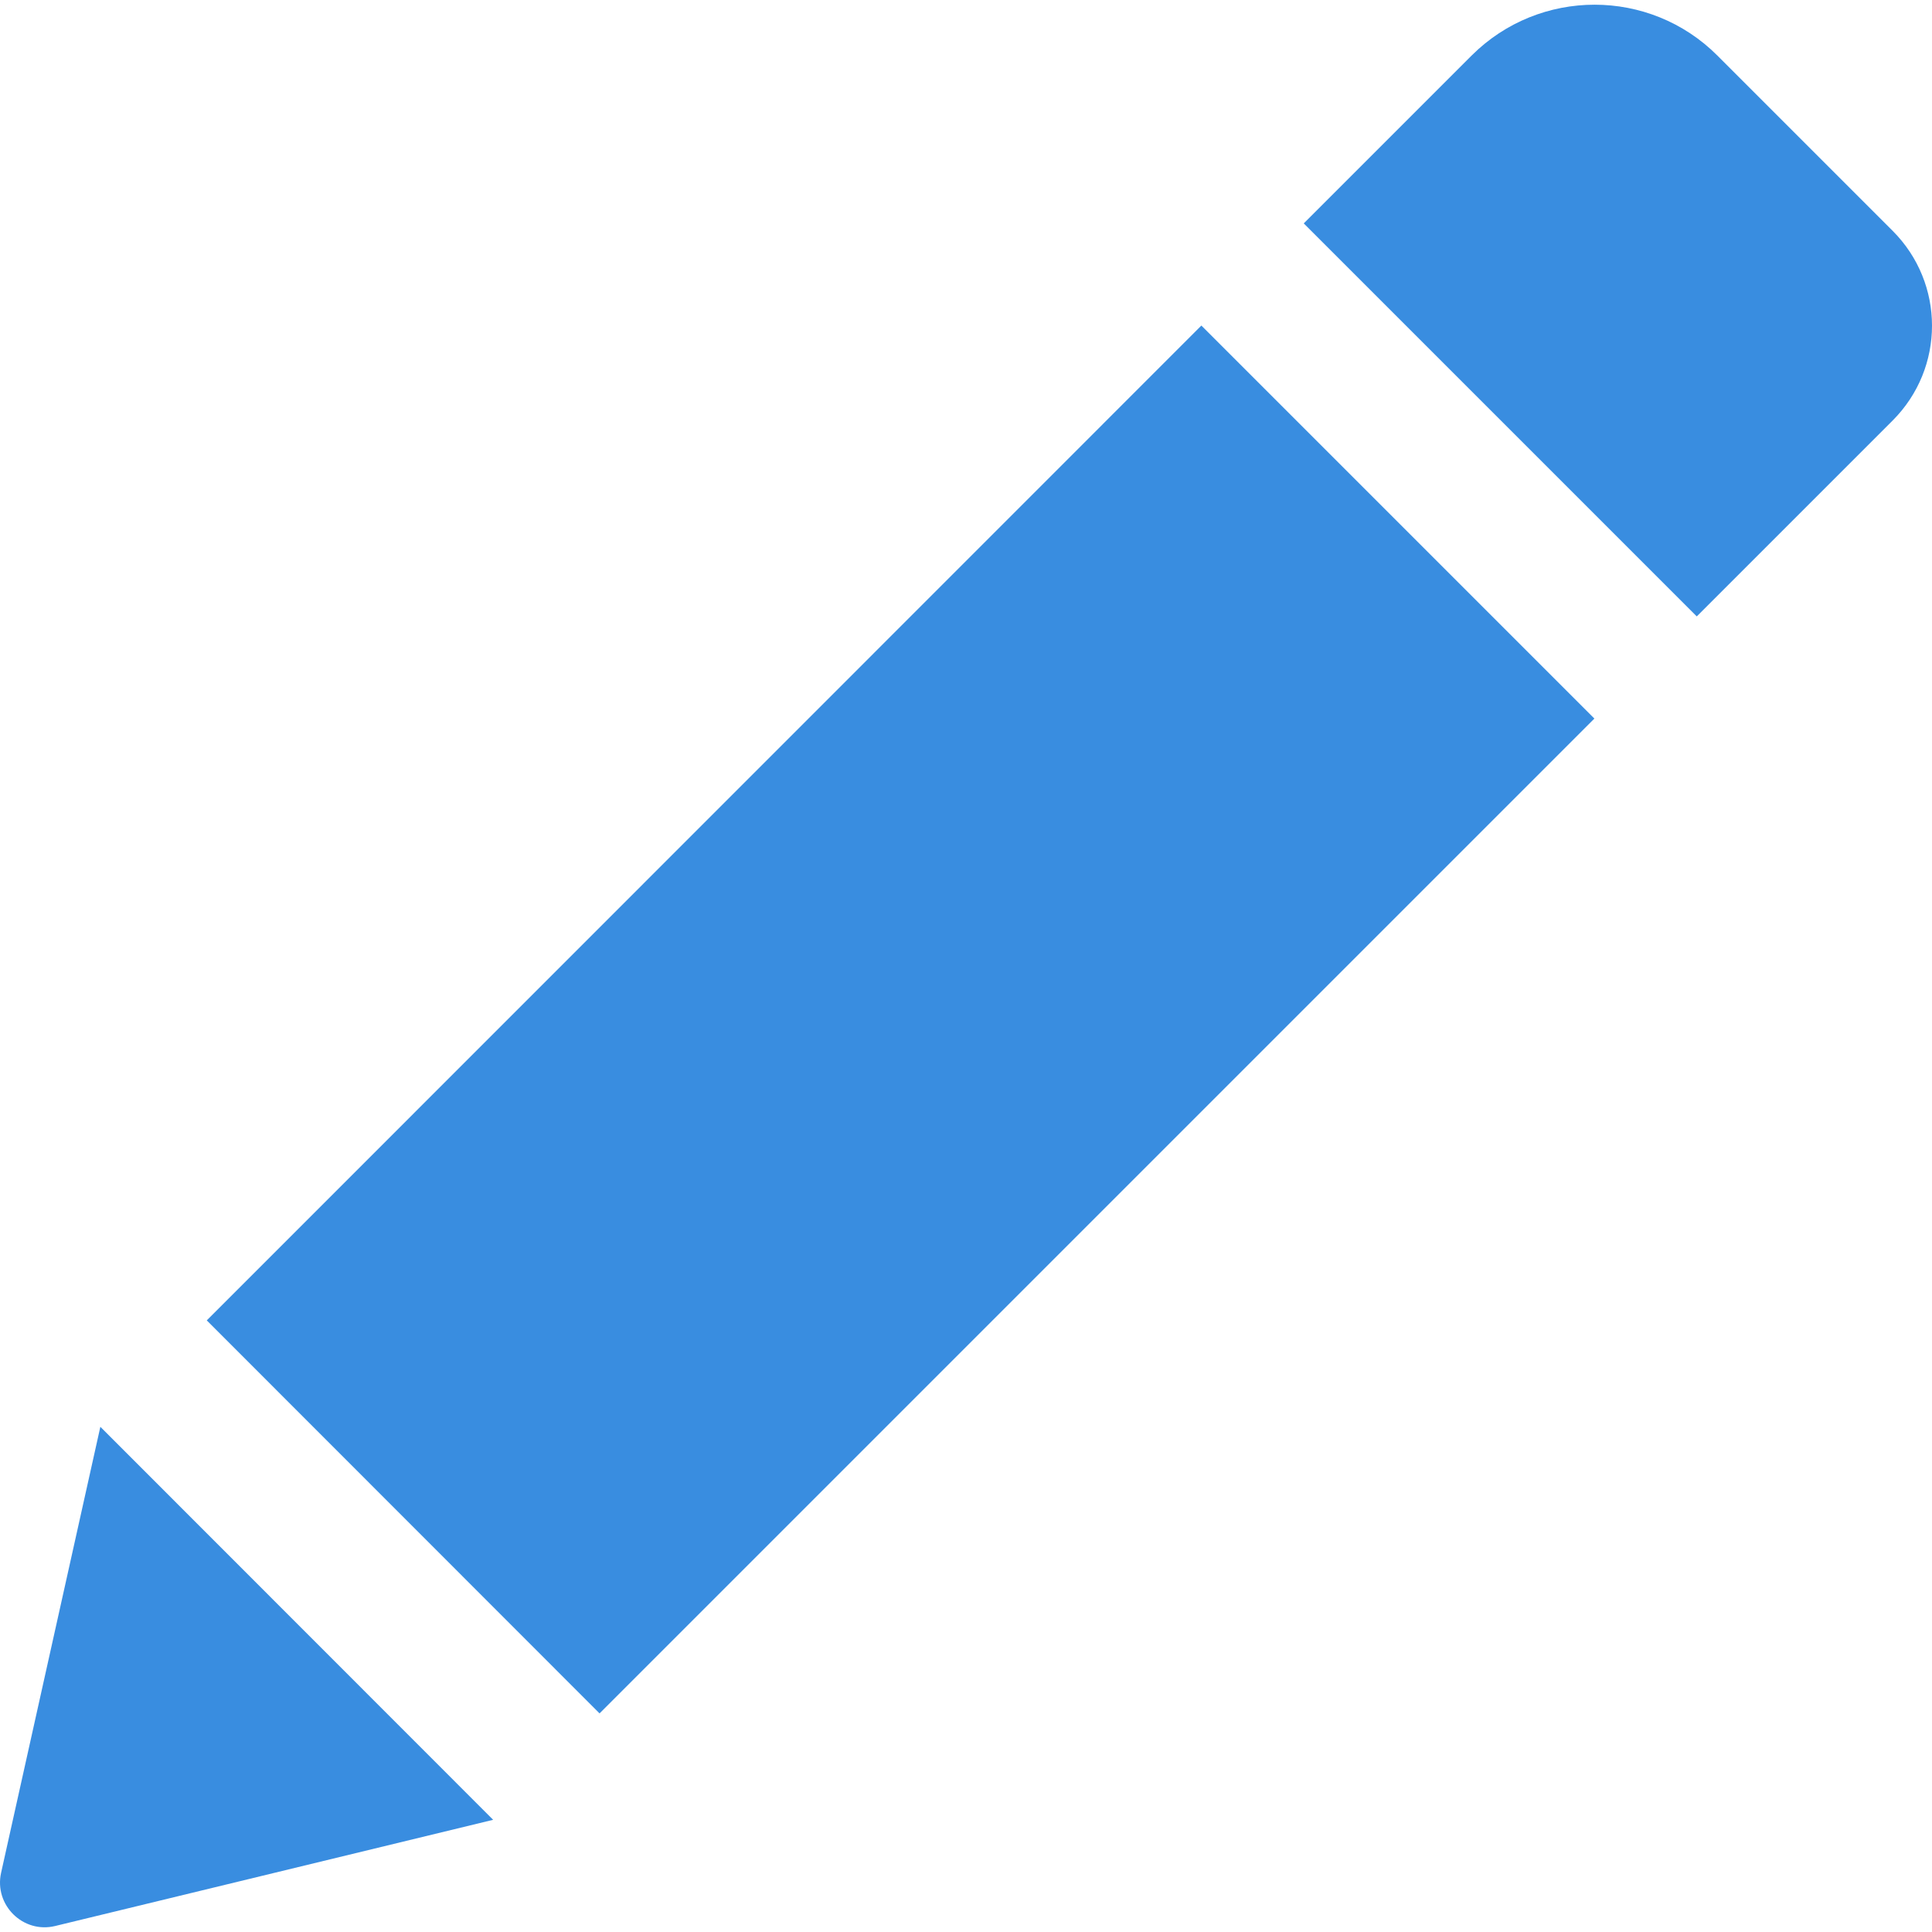
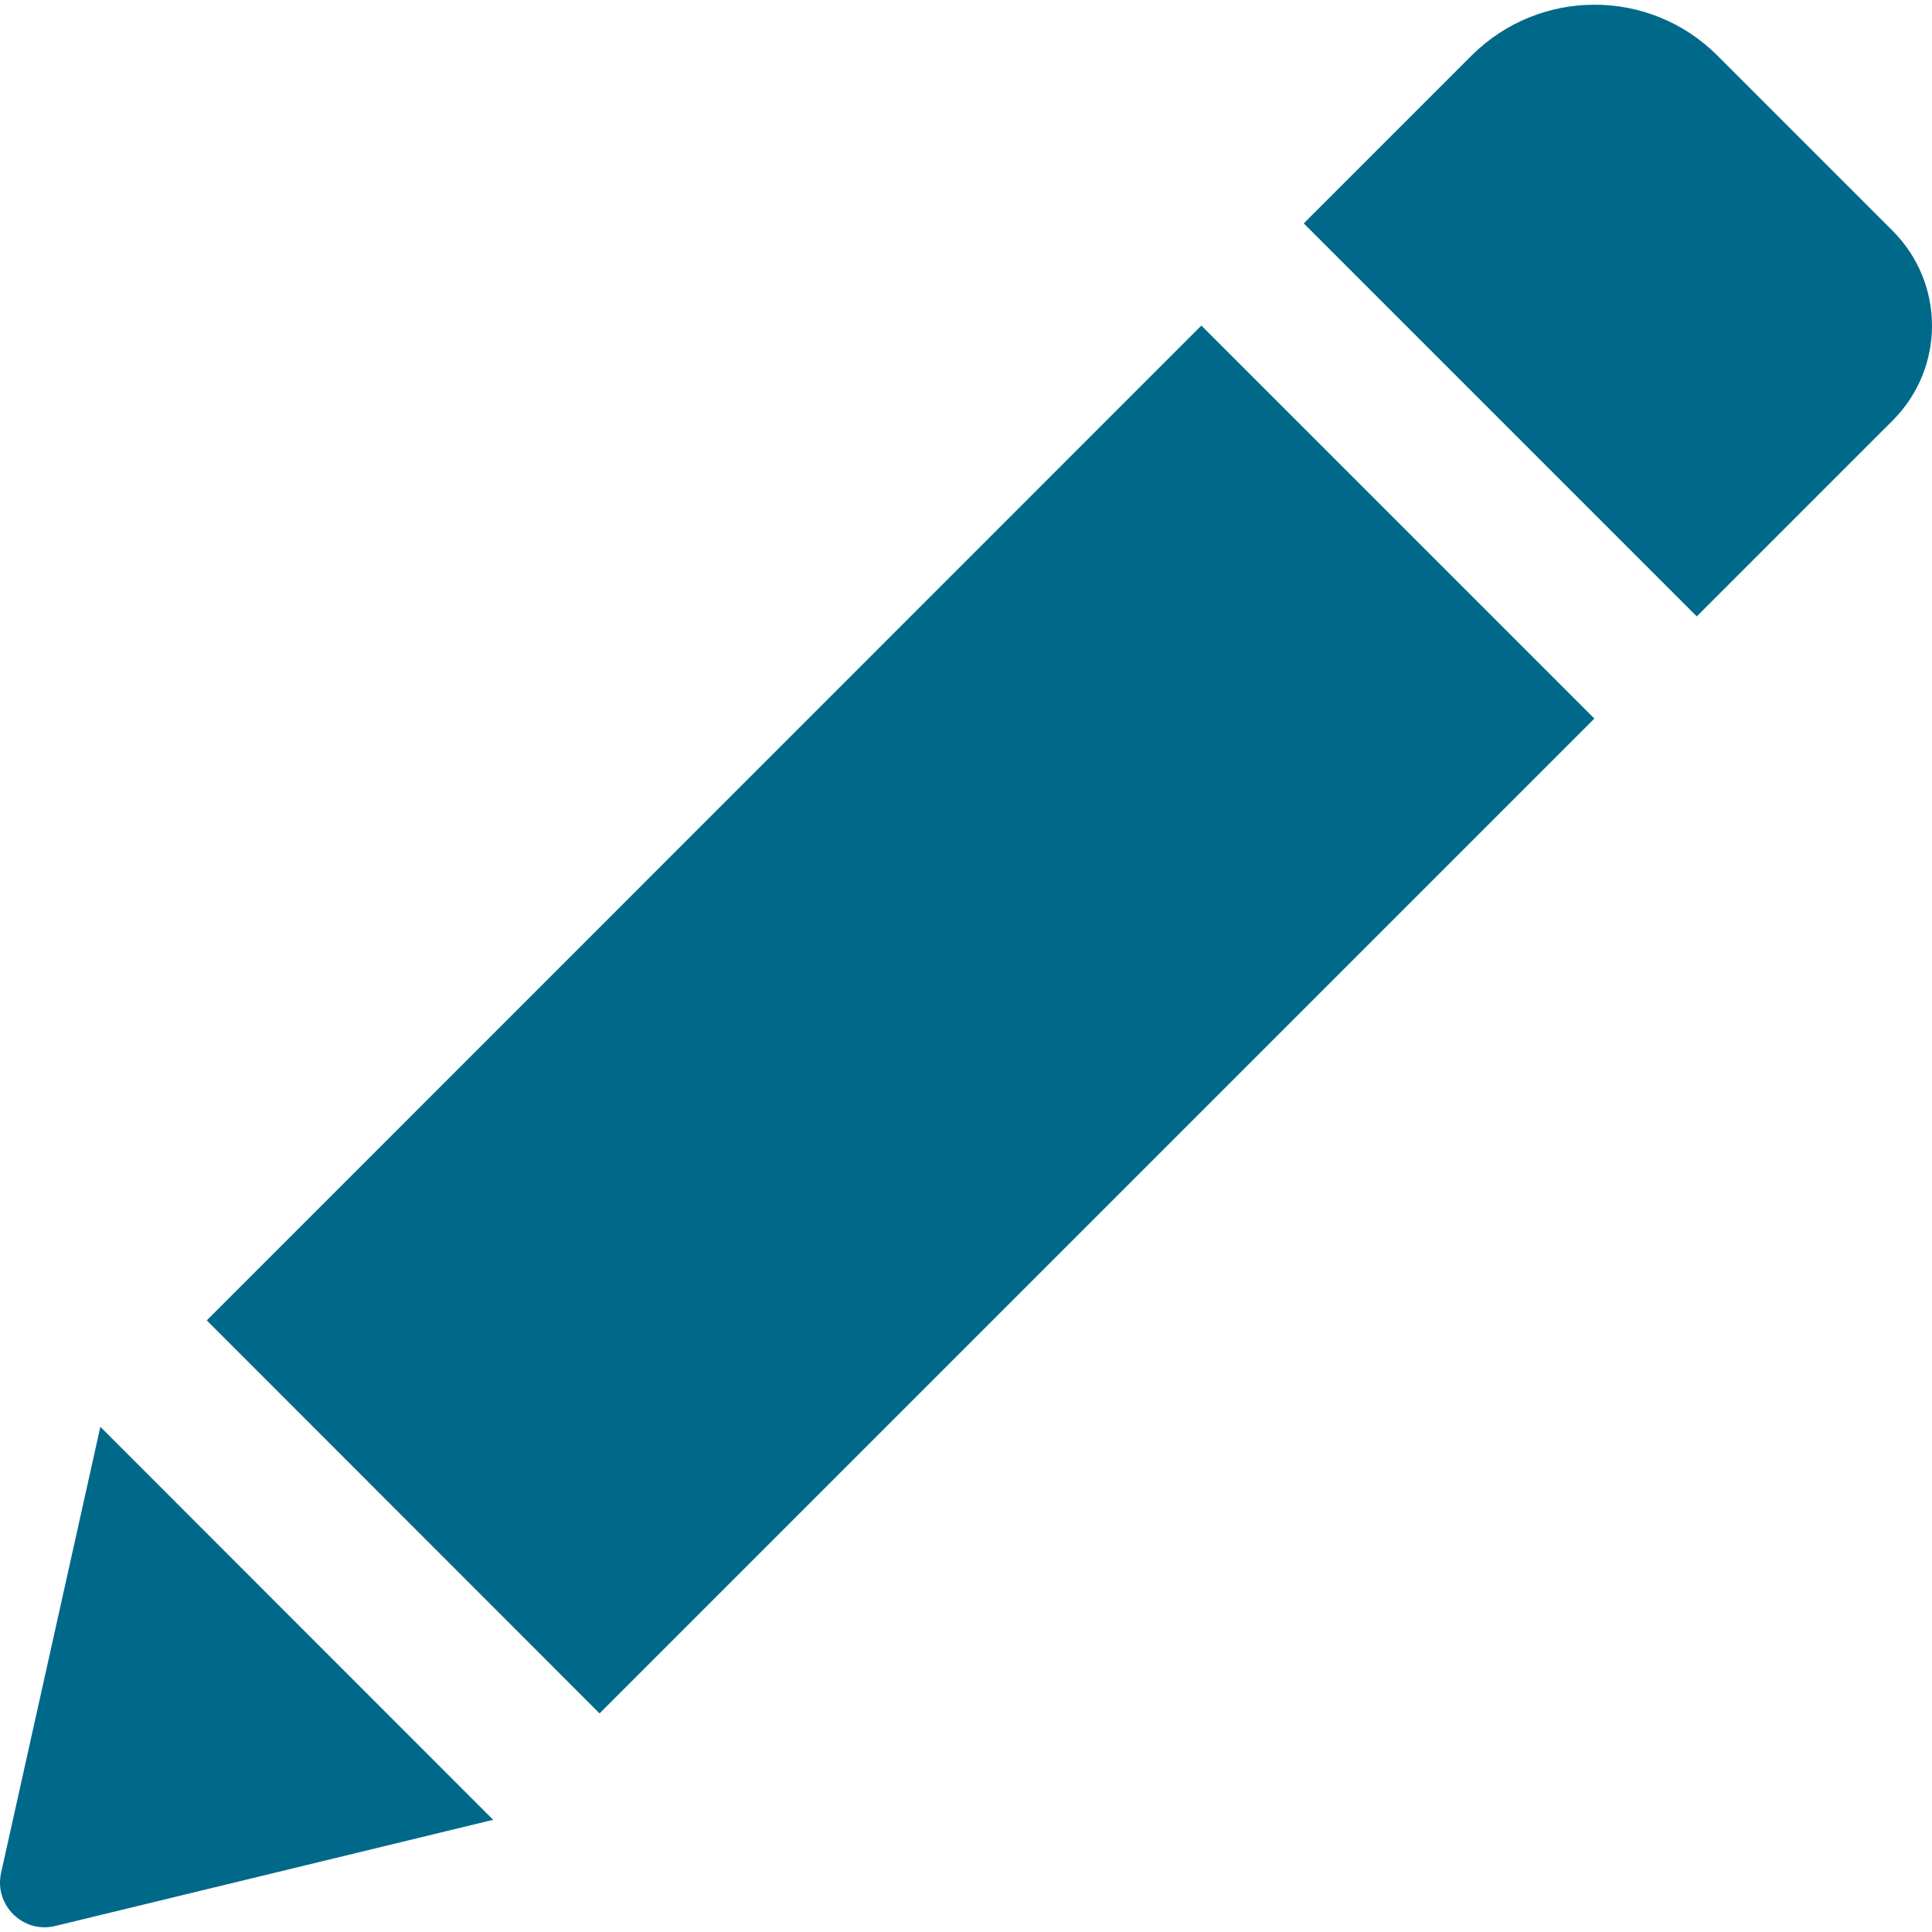
- <svg xmlns="http://www.w3.org/2000/svg" fill="#398DE0FF" version="1.1" id="Capa_1" width="800px" height="800px" viewBox="0 0 528.899 528.899" xml:space="preserve">
+ <svg xmlns="http://www.w3.org/2000/svg" fill="#006989" version="1.1" id="Capa_1" width="800px" height="800px" viewBox="0 0 528.899 528.899" xml:space="preserve">
  <g>
    <path d="M328.883,89.125l107.59,107.589l-272.34,272.34L56.604,361.465L328.883,89.125z M518.113,63.177l-47.981-47.981   c-18.543-18.543-48.653-18.543-67.259,0l-45.961,45.961l107.59,107.59l53.611-53.611   C532.495,100.753,532.495,77.559,518.113,63.177z M0.3,512.69c-1.958,8.812,5.998,16.708,14.811,14.565l119.891-29.069   L27.473,390.597L0.3,512.69z" />
  </g>
</svg>
